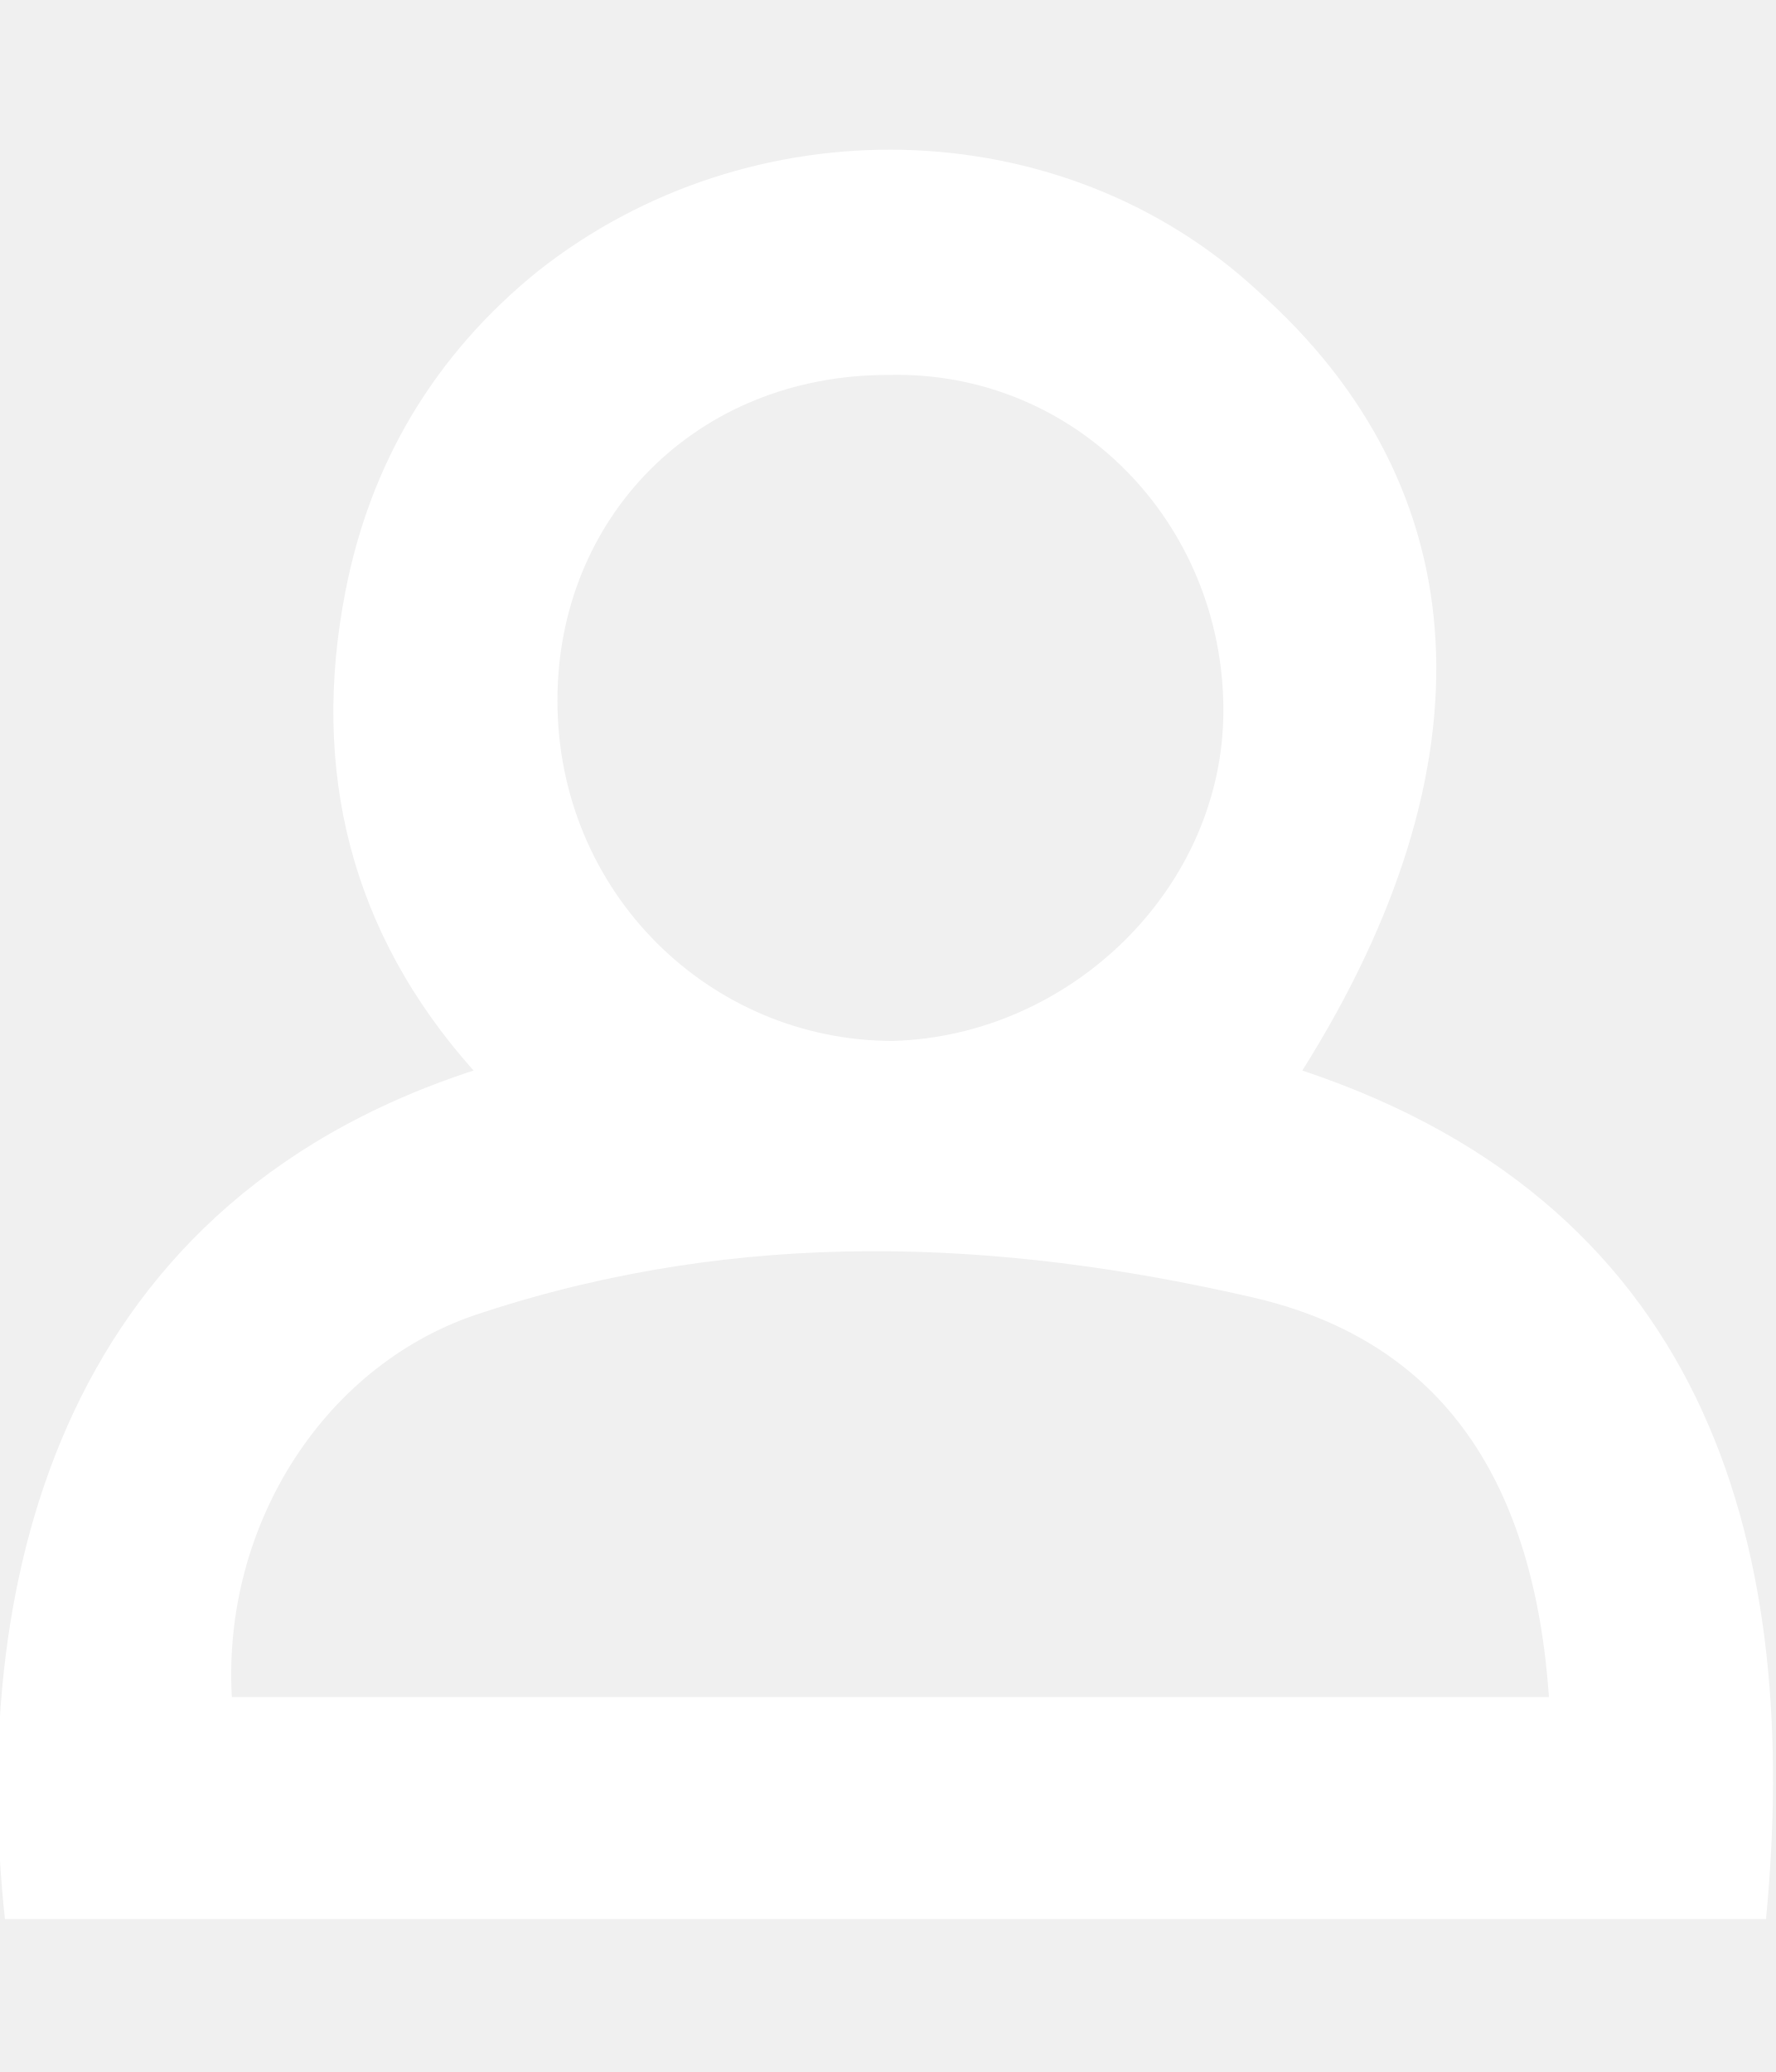
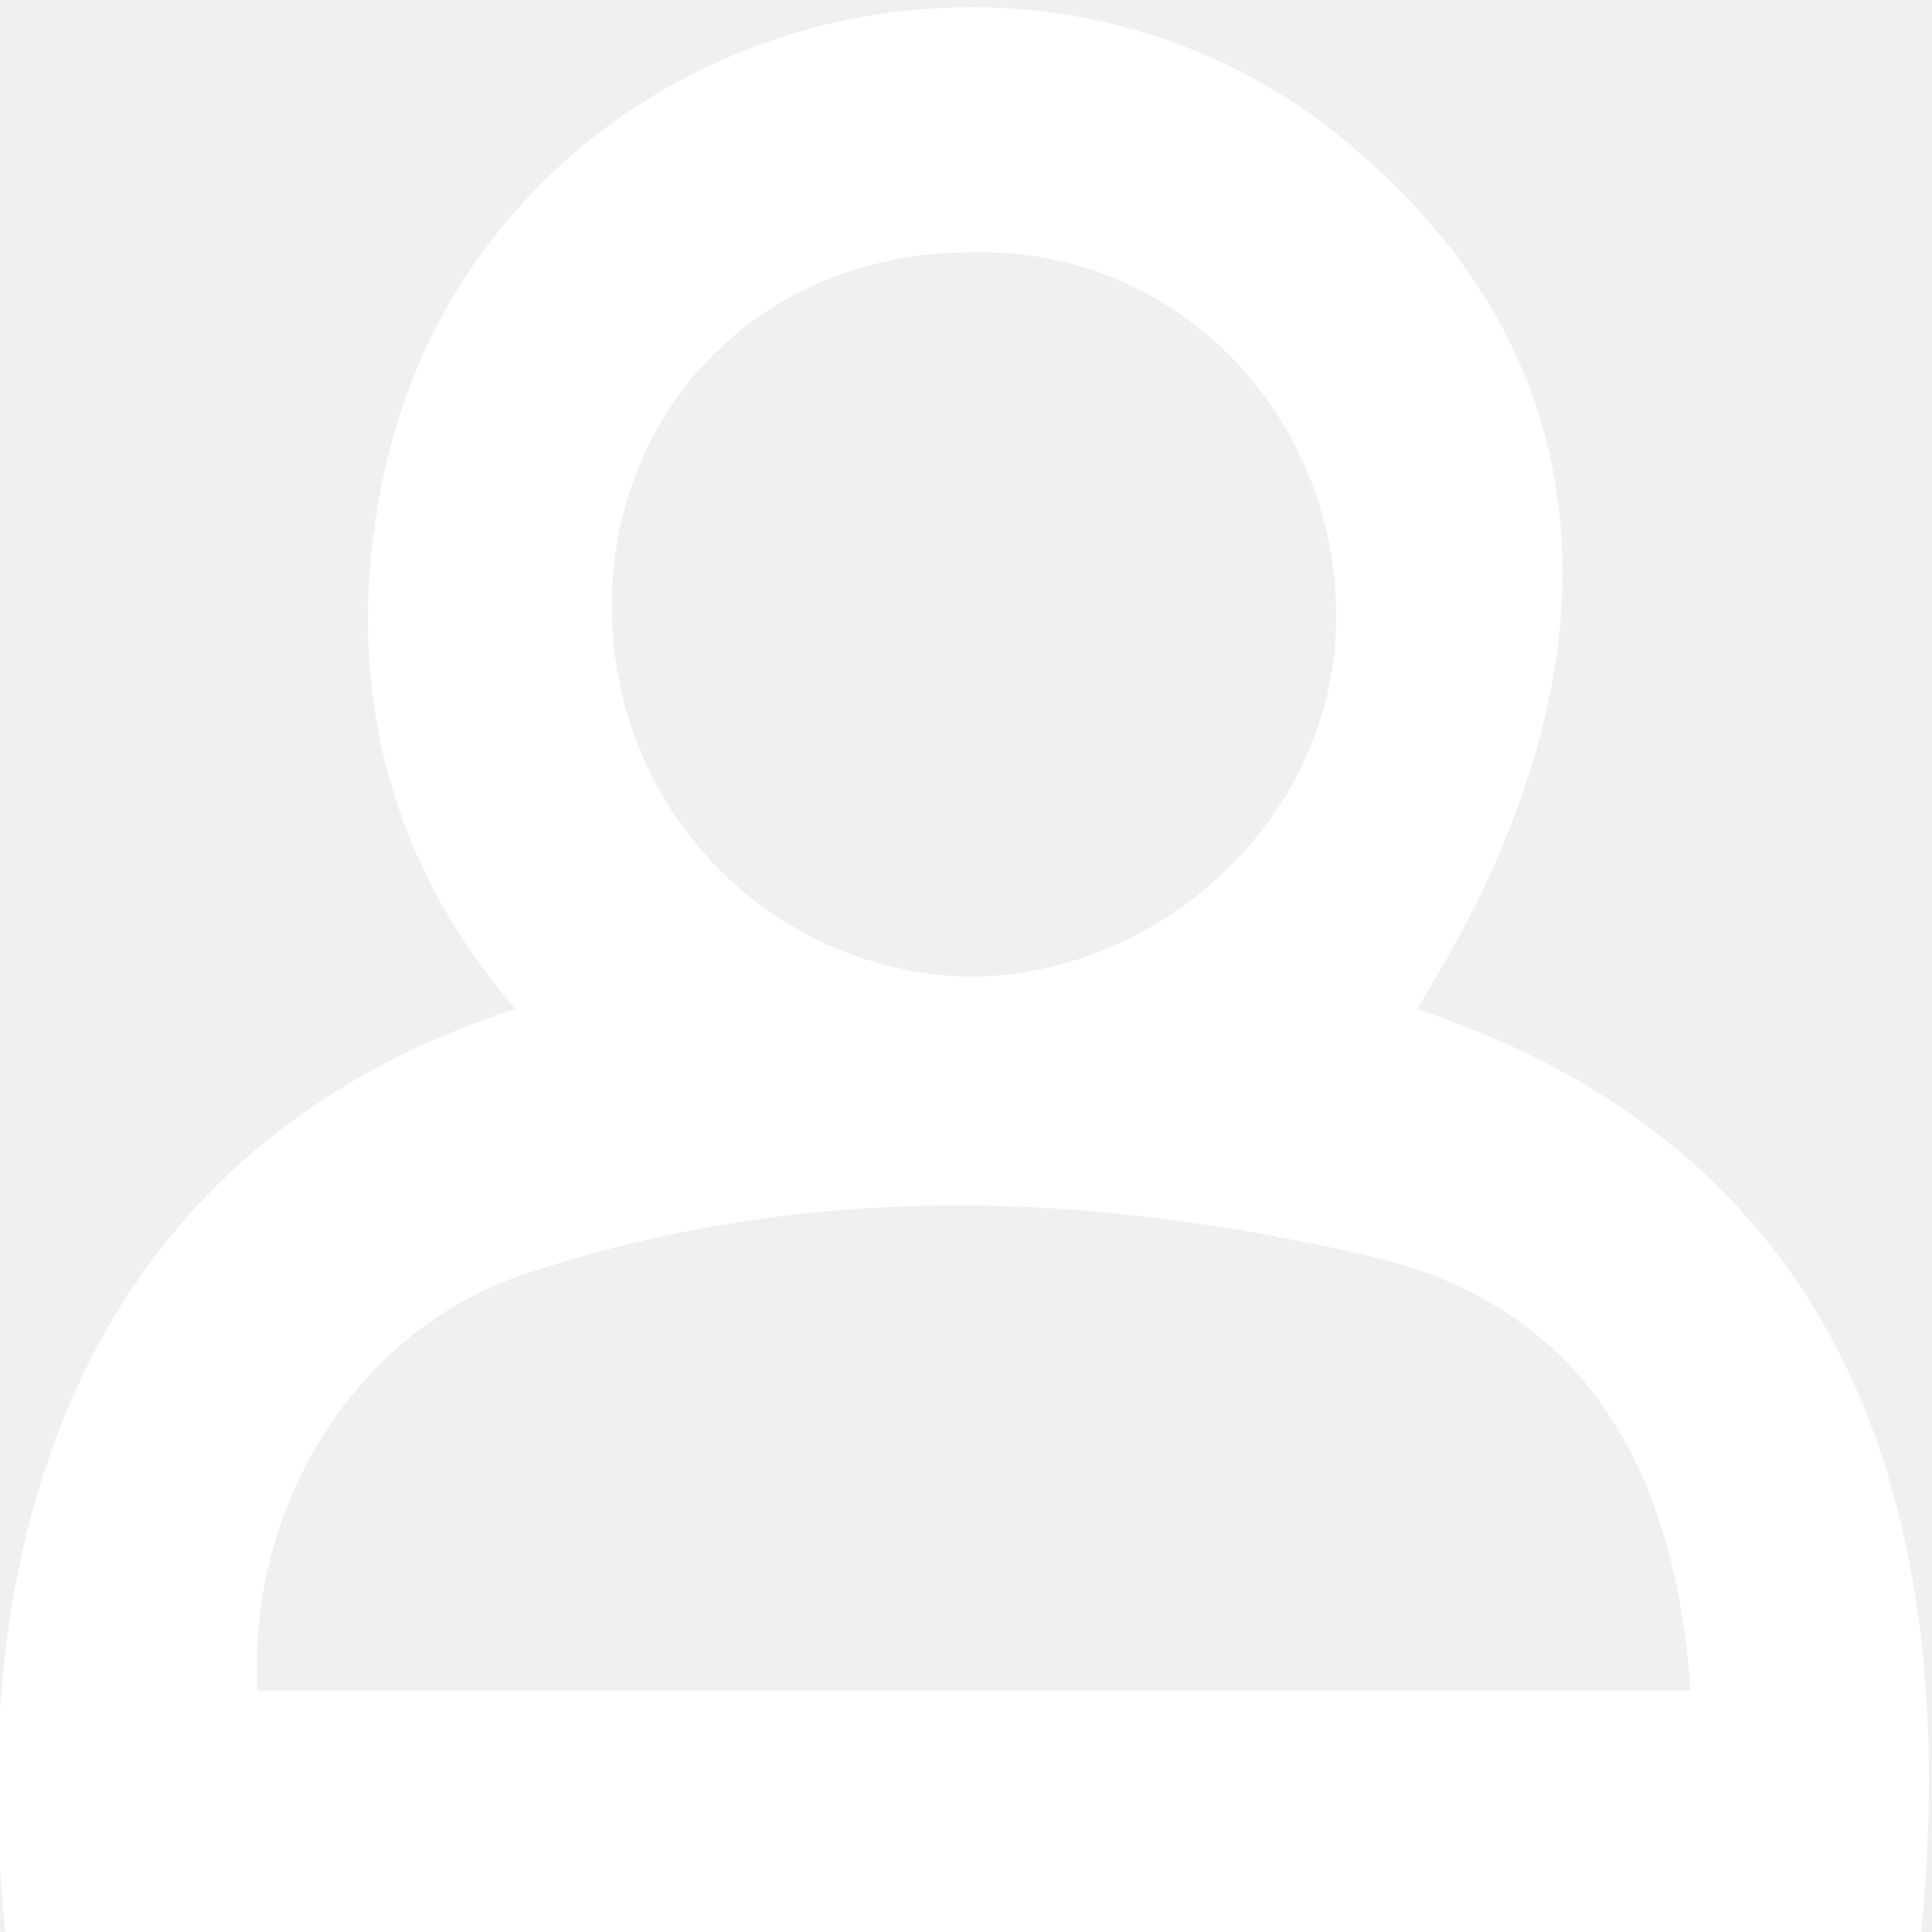
- <svg xmlns="http://www.w3.org/2000/svg" version="1.1" id="Layer_1" x="0px" y="0px" viewBox="0 0 36 42" style="enable-background:new 0 0 36 42;" xml:space="preserve">
+ <svg xmlns="http://www.w3.org/2000/svg" version="1.1" id="Layer_1" x="0px" y="0px" viewBox="0 0 36 36" style="enable-background:new 0 0 36 36;" xml:space="preserve">
  <style type="text/css">
	.st0{fill:#FFFFFF;}
</style>
-   <path class="st0" d="M26.4,21.7c8.4,2.8,10.1,9.9,9.4,17.2c-11.9,0-23.8,0-35.7,0C-0.6,32.4,1,24.5,9.6,21.7C7.1,18.9,6.3,15.6,7,12  c0.5-2.6,1.8-4.8,3.9-6.5c4.3-3.4,10.6-3.3,14.6,0.4C30,9.9,30.3,15.5,26.4,21.7z M4.7,34.4c8.9,0,17.8,0,26.7,0  c-0.3-4.3-2.1-7.2-6-8.1c-5.2-1.2-10.4-1.4-15.6,0.3C6.6,27.6,4.5,30.9,4.7,34.4z M11.3,14.2c0,3.9,3.1,6.9,6.8,6.9  c3.6-0.1,6.7-3.1,6.7-6.7c0-3.8-3-6.9-6.8-6.8C14.1,7.6,11.3,10.5,11.3,14.2z" />
+   <path class="st0" d="M26.4,18.8c8.4,2.8,10.1,9.9,9.4,17.2c-11.9,0-23.8,0-35.7,0c-0.7-6.5,0.9-14.4,9.5-17.2  C7.2,16,6.4,12.7,7.1,9.1C7.6,6.5,8.9,4.3,11,2.6C15.3-0.8,21.5-0.7,25.5,3C30,7,30.3,12.6,26.4,18.8z M4.8,31.5  c8.9,0,17.8,0,26.7,0c-0.3-4.3-2.1-7.2-6-8.1c-5.2-1.2-10.4-1.4-15.6,0.3C6.7,24.7,4.6,28,4.8,31.5z M11.4,11.3  c0,3.9,3.1,6.9,6.8,6.9c3.6-0.1,6.7-3.1,6.7-6.7c0-3.8-3-6.9-6.8-6.8C14.2,4.7,11.4,7.6,11.4,11.3z" />
</svg>
